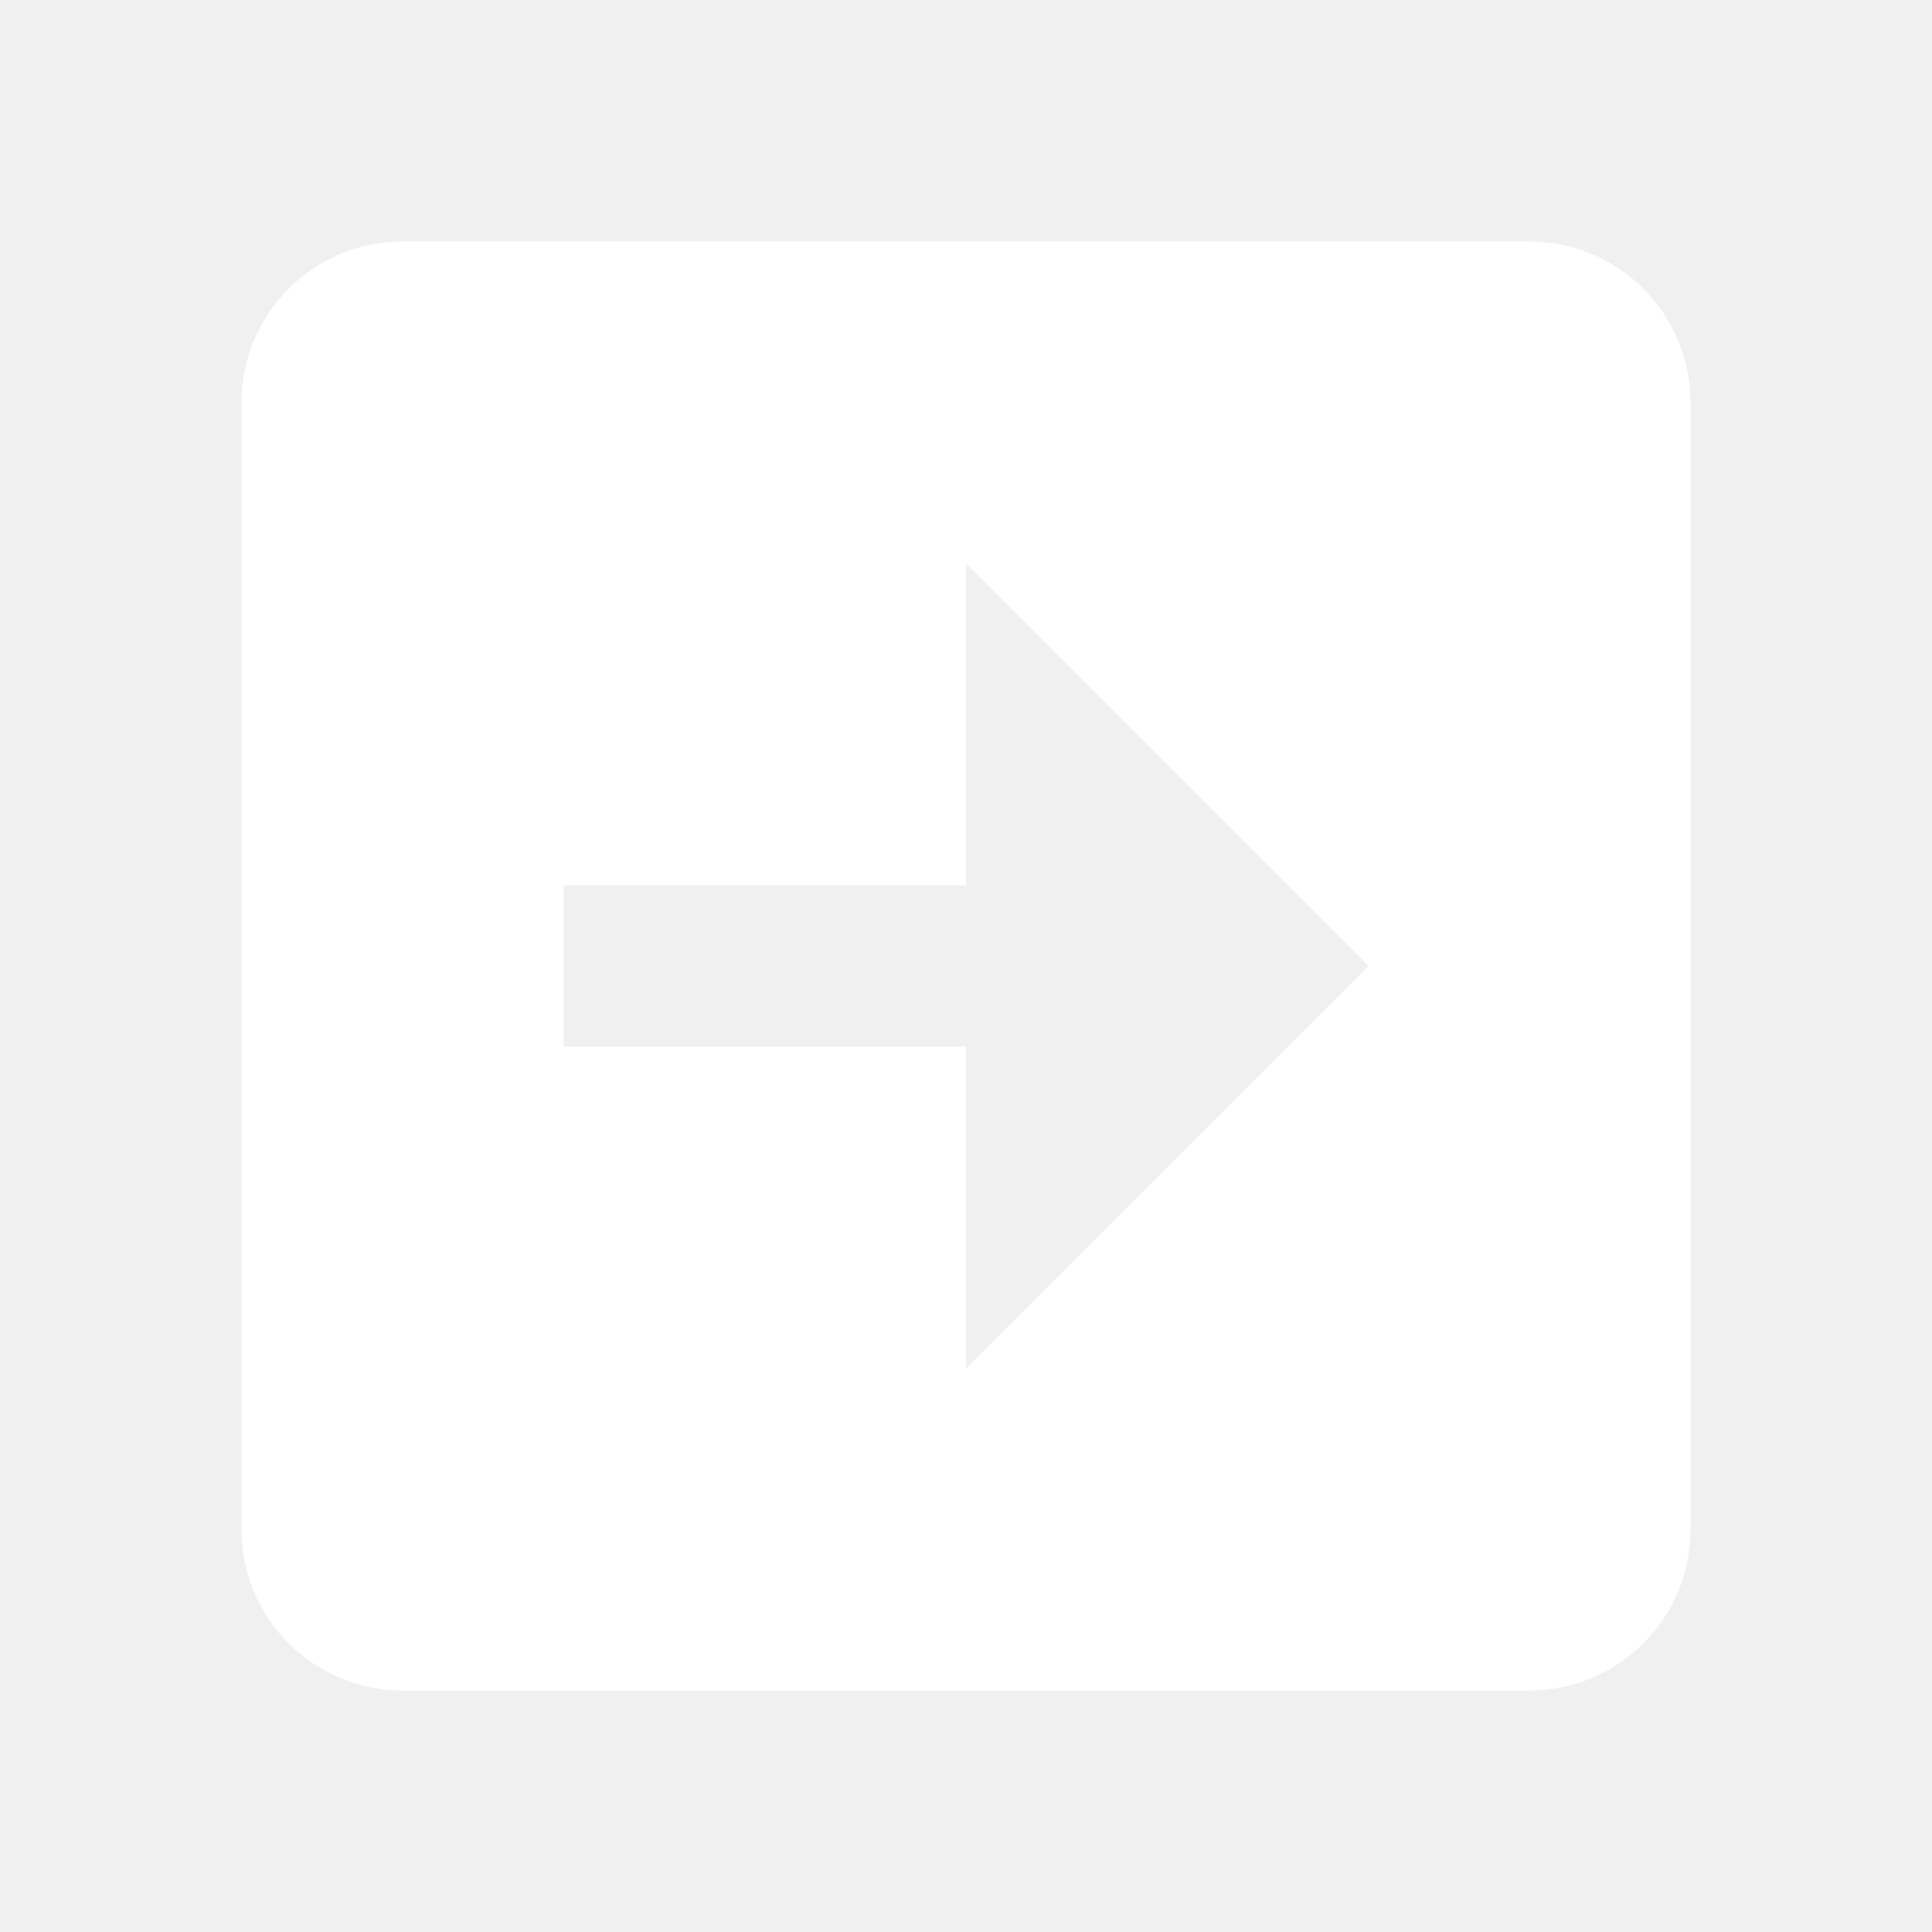
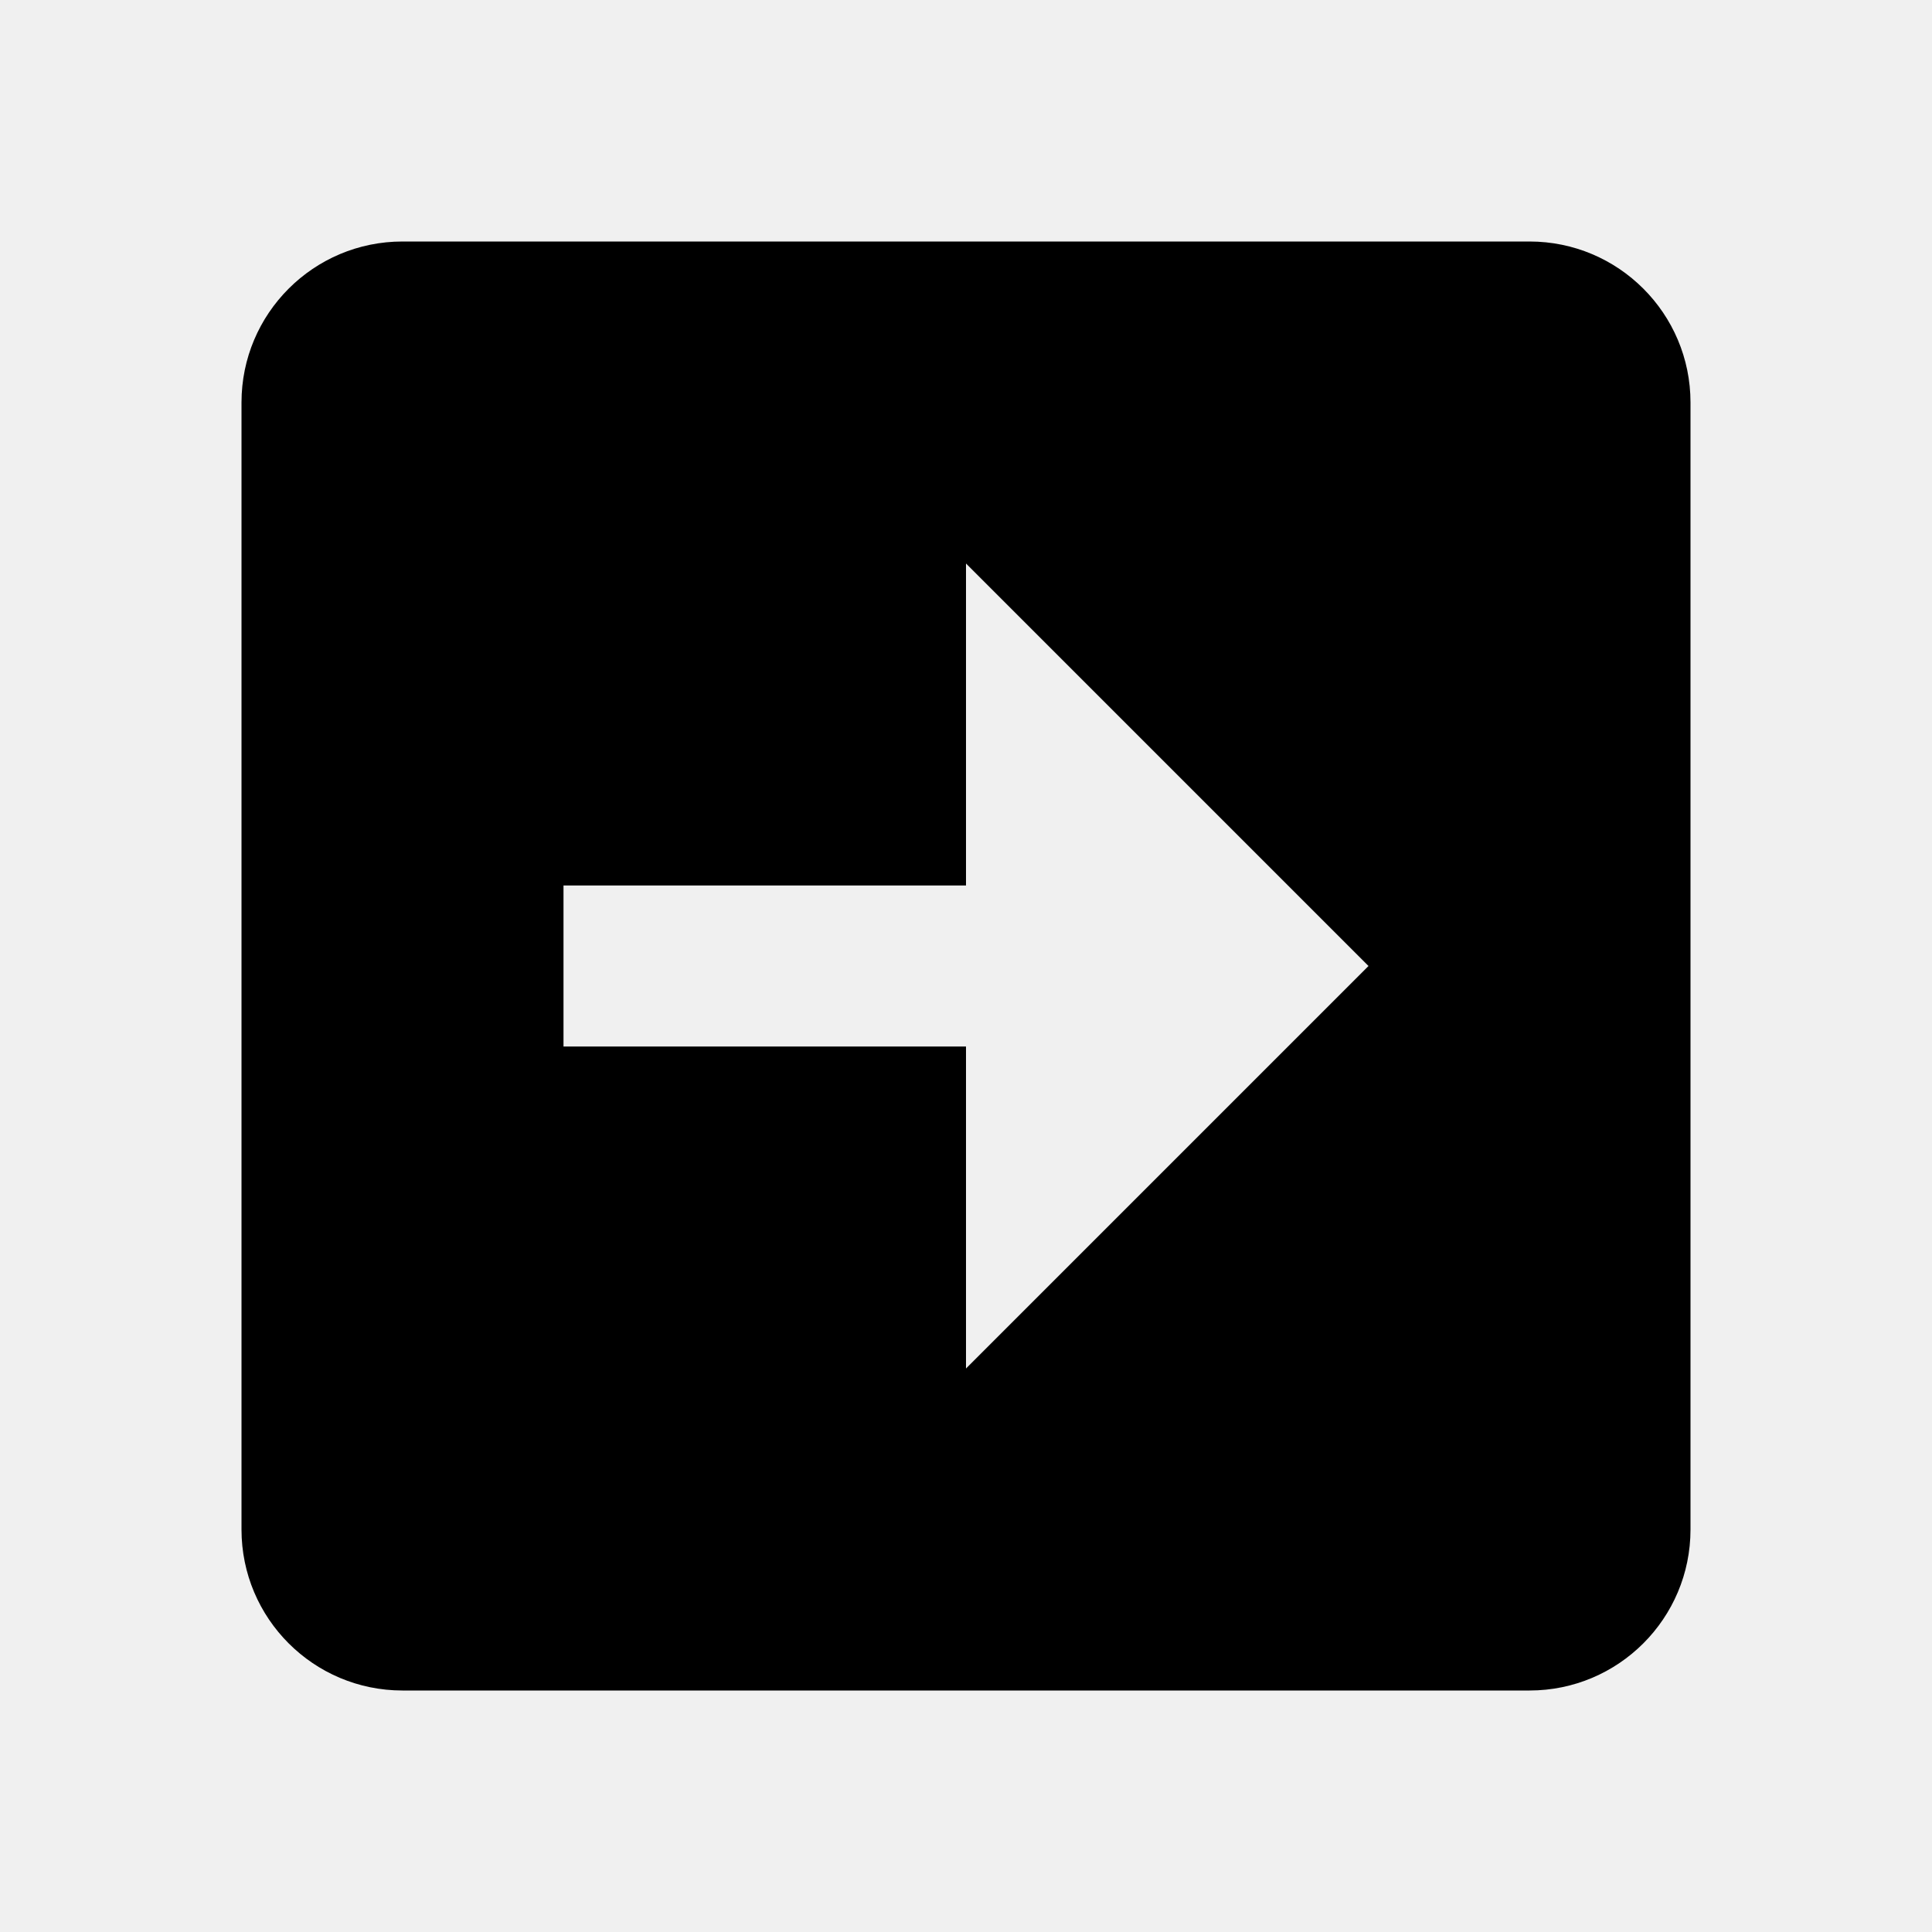
- <svg xmlns="http://www.w3.org/2000/svg" width="24" height="24" viewBox="0 0 24 24" style="fill:#fff;transform: ;msFilter:;">
+ <svg xmlns="http://www.w3.org/2000/svg" width="24" height="24" viewBox="0 0 24 24" style="fill:#000;transform: ;msFilter:;">
  <path d="M3 5v14a2 2 0 0 0 2 2h14a2 2 0 0 0 2-2V5a2 2 0 0 0-2-2H5a2 2 0 0 0-2 2zm4 6h5V7l5 5-5 5v-4H7v-2z" />
</svg>
